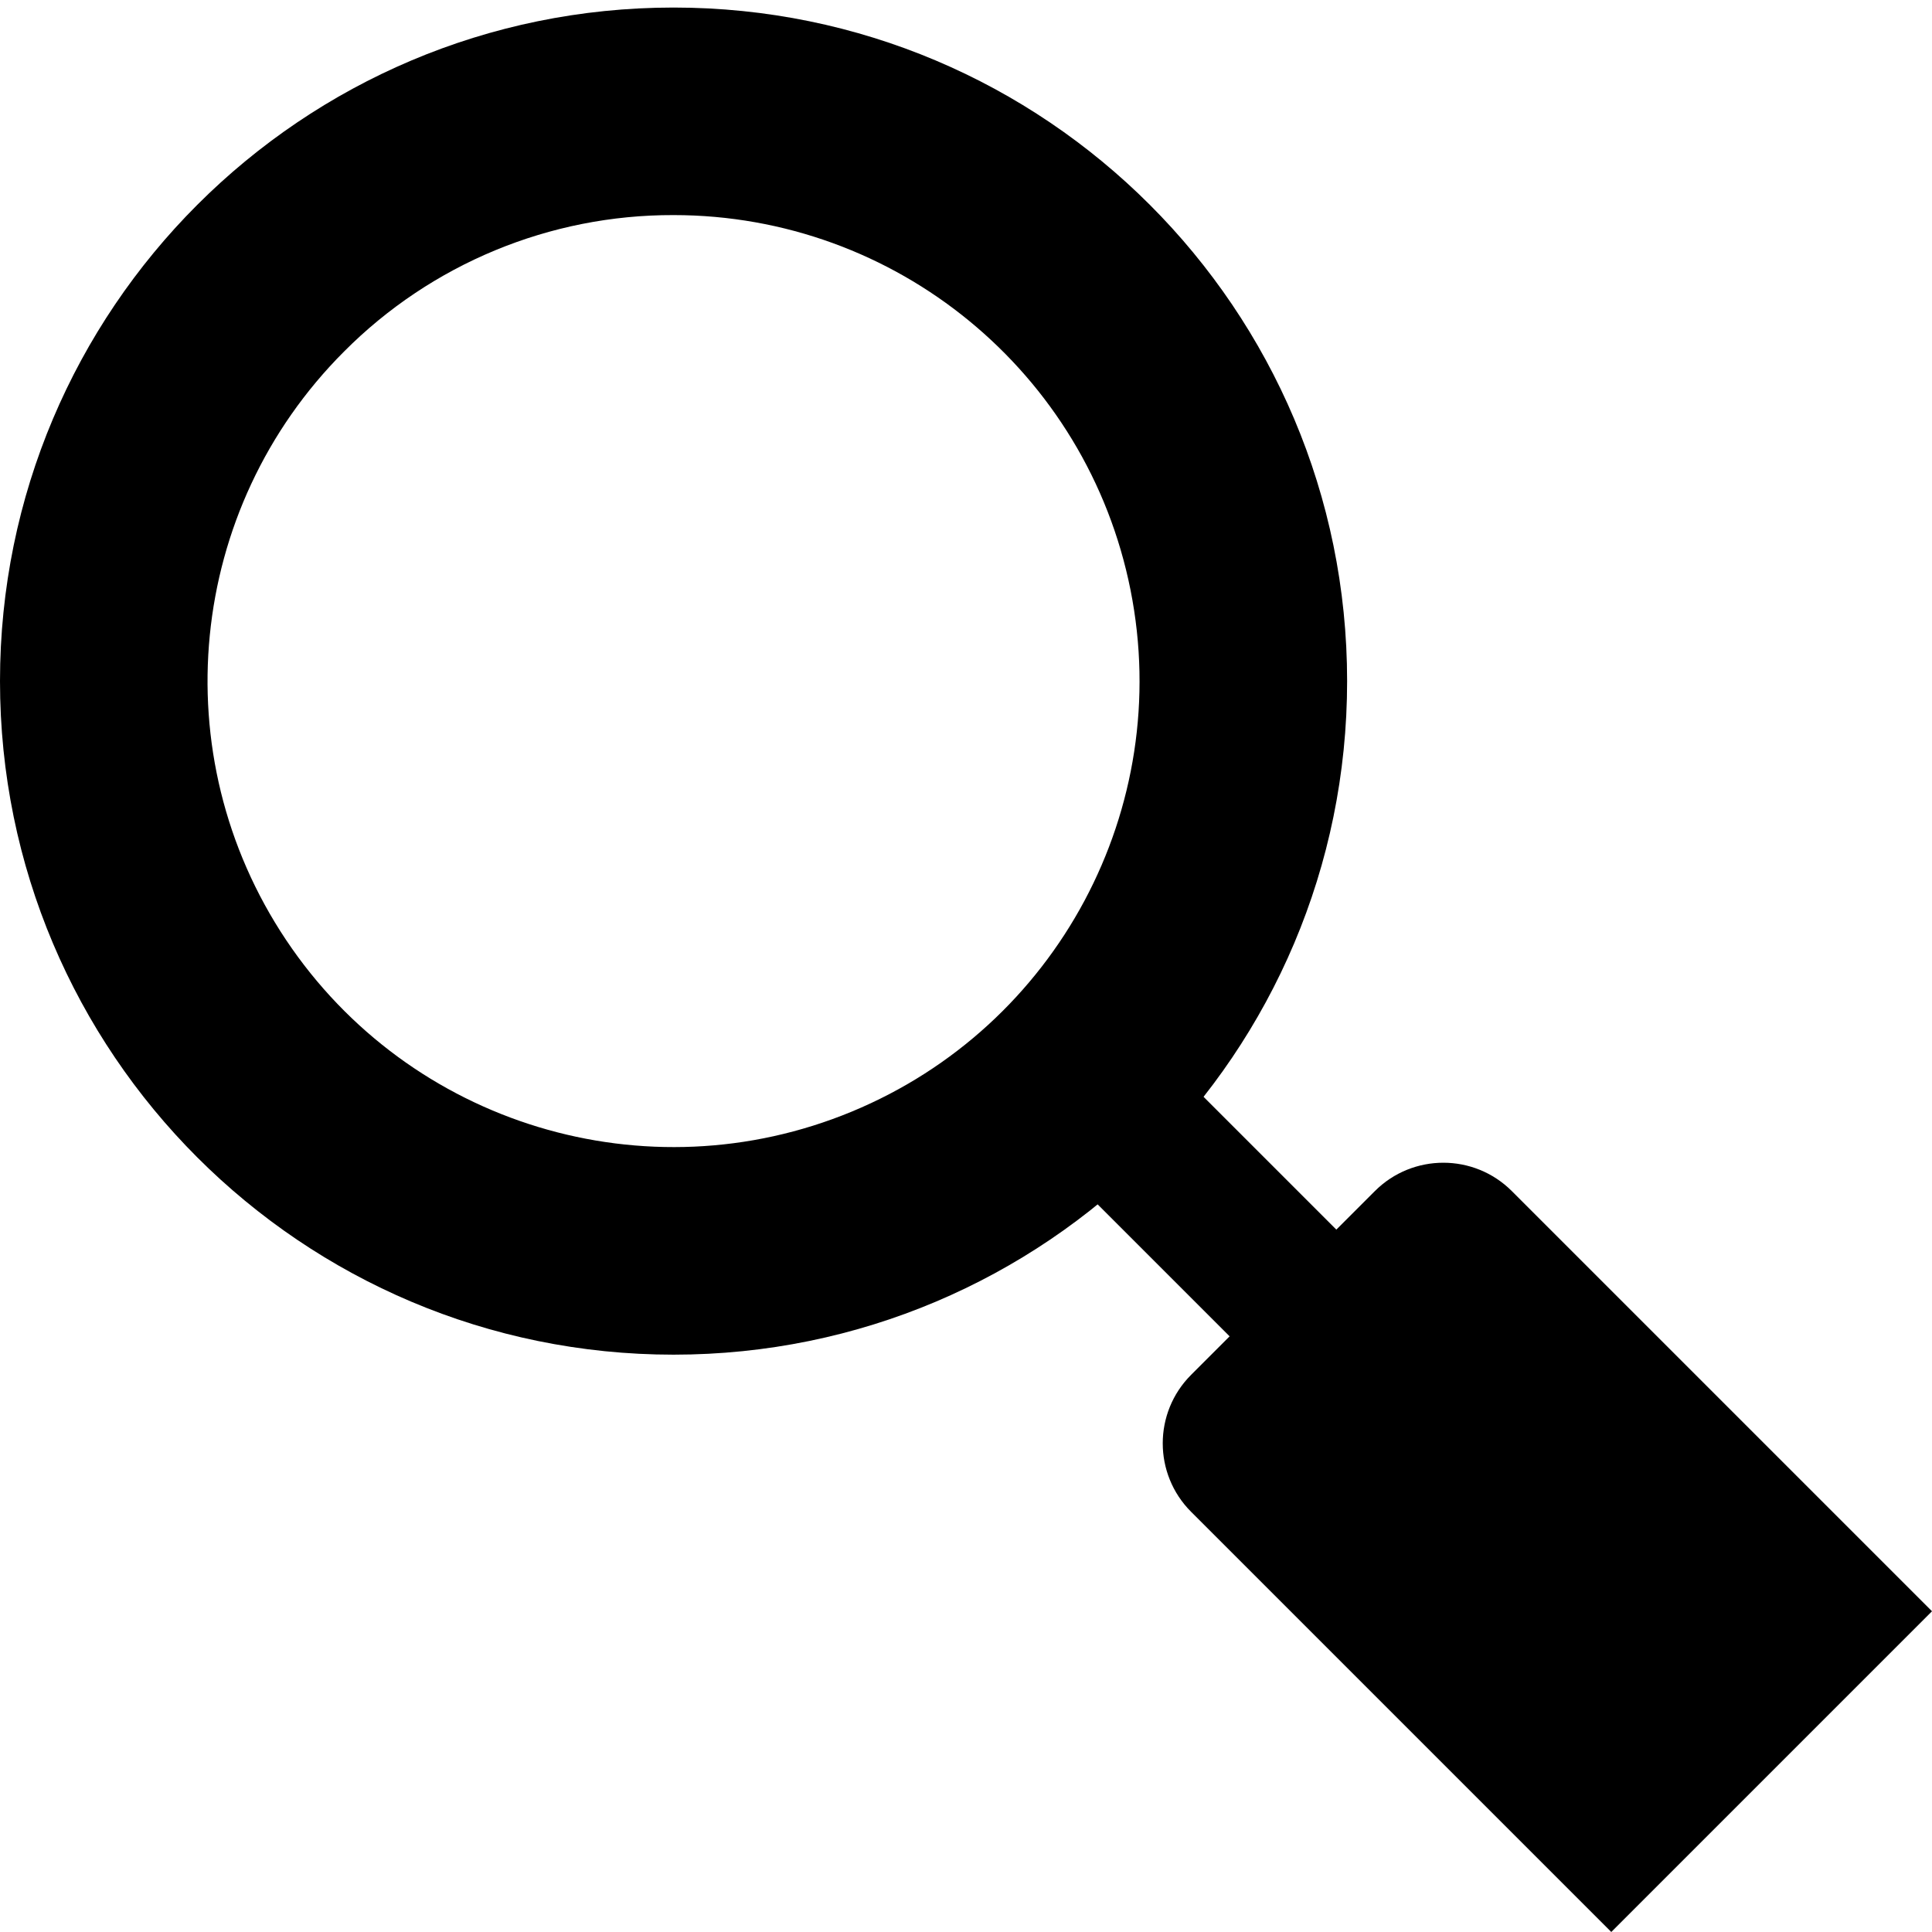
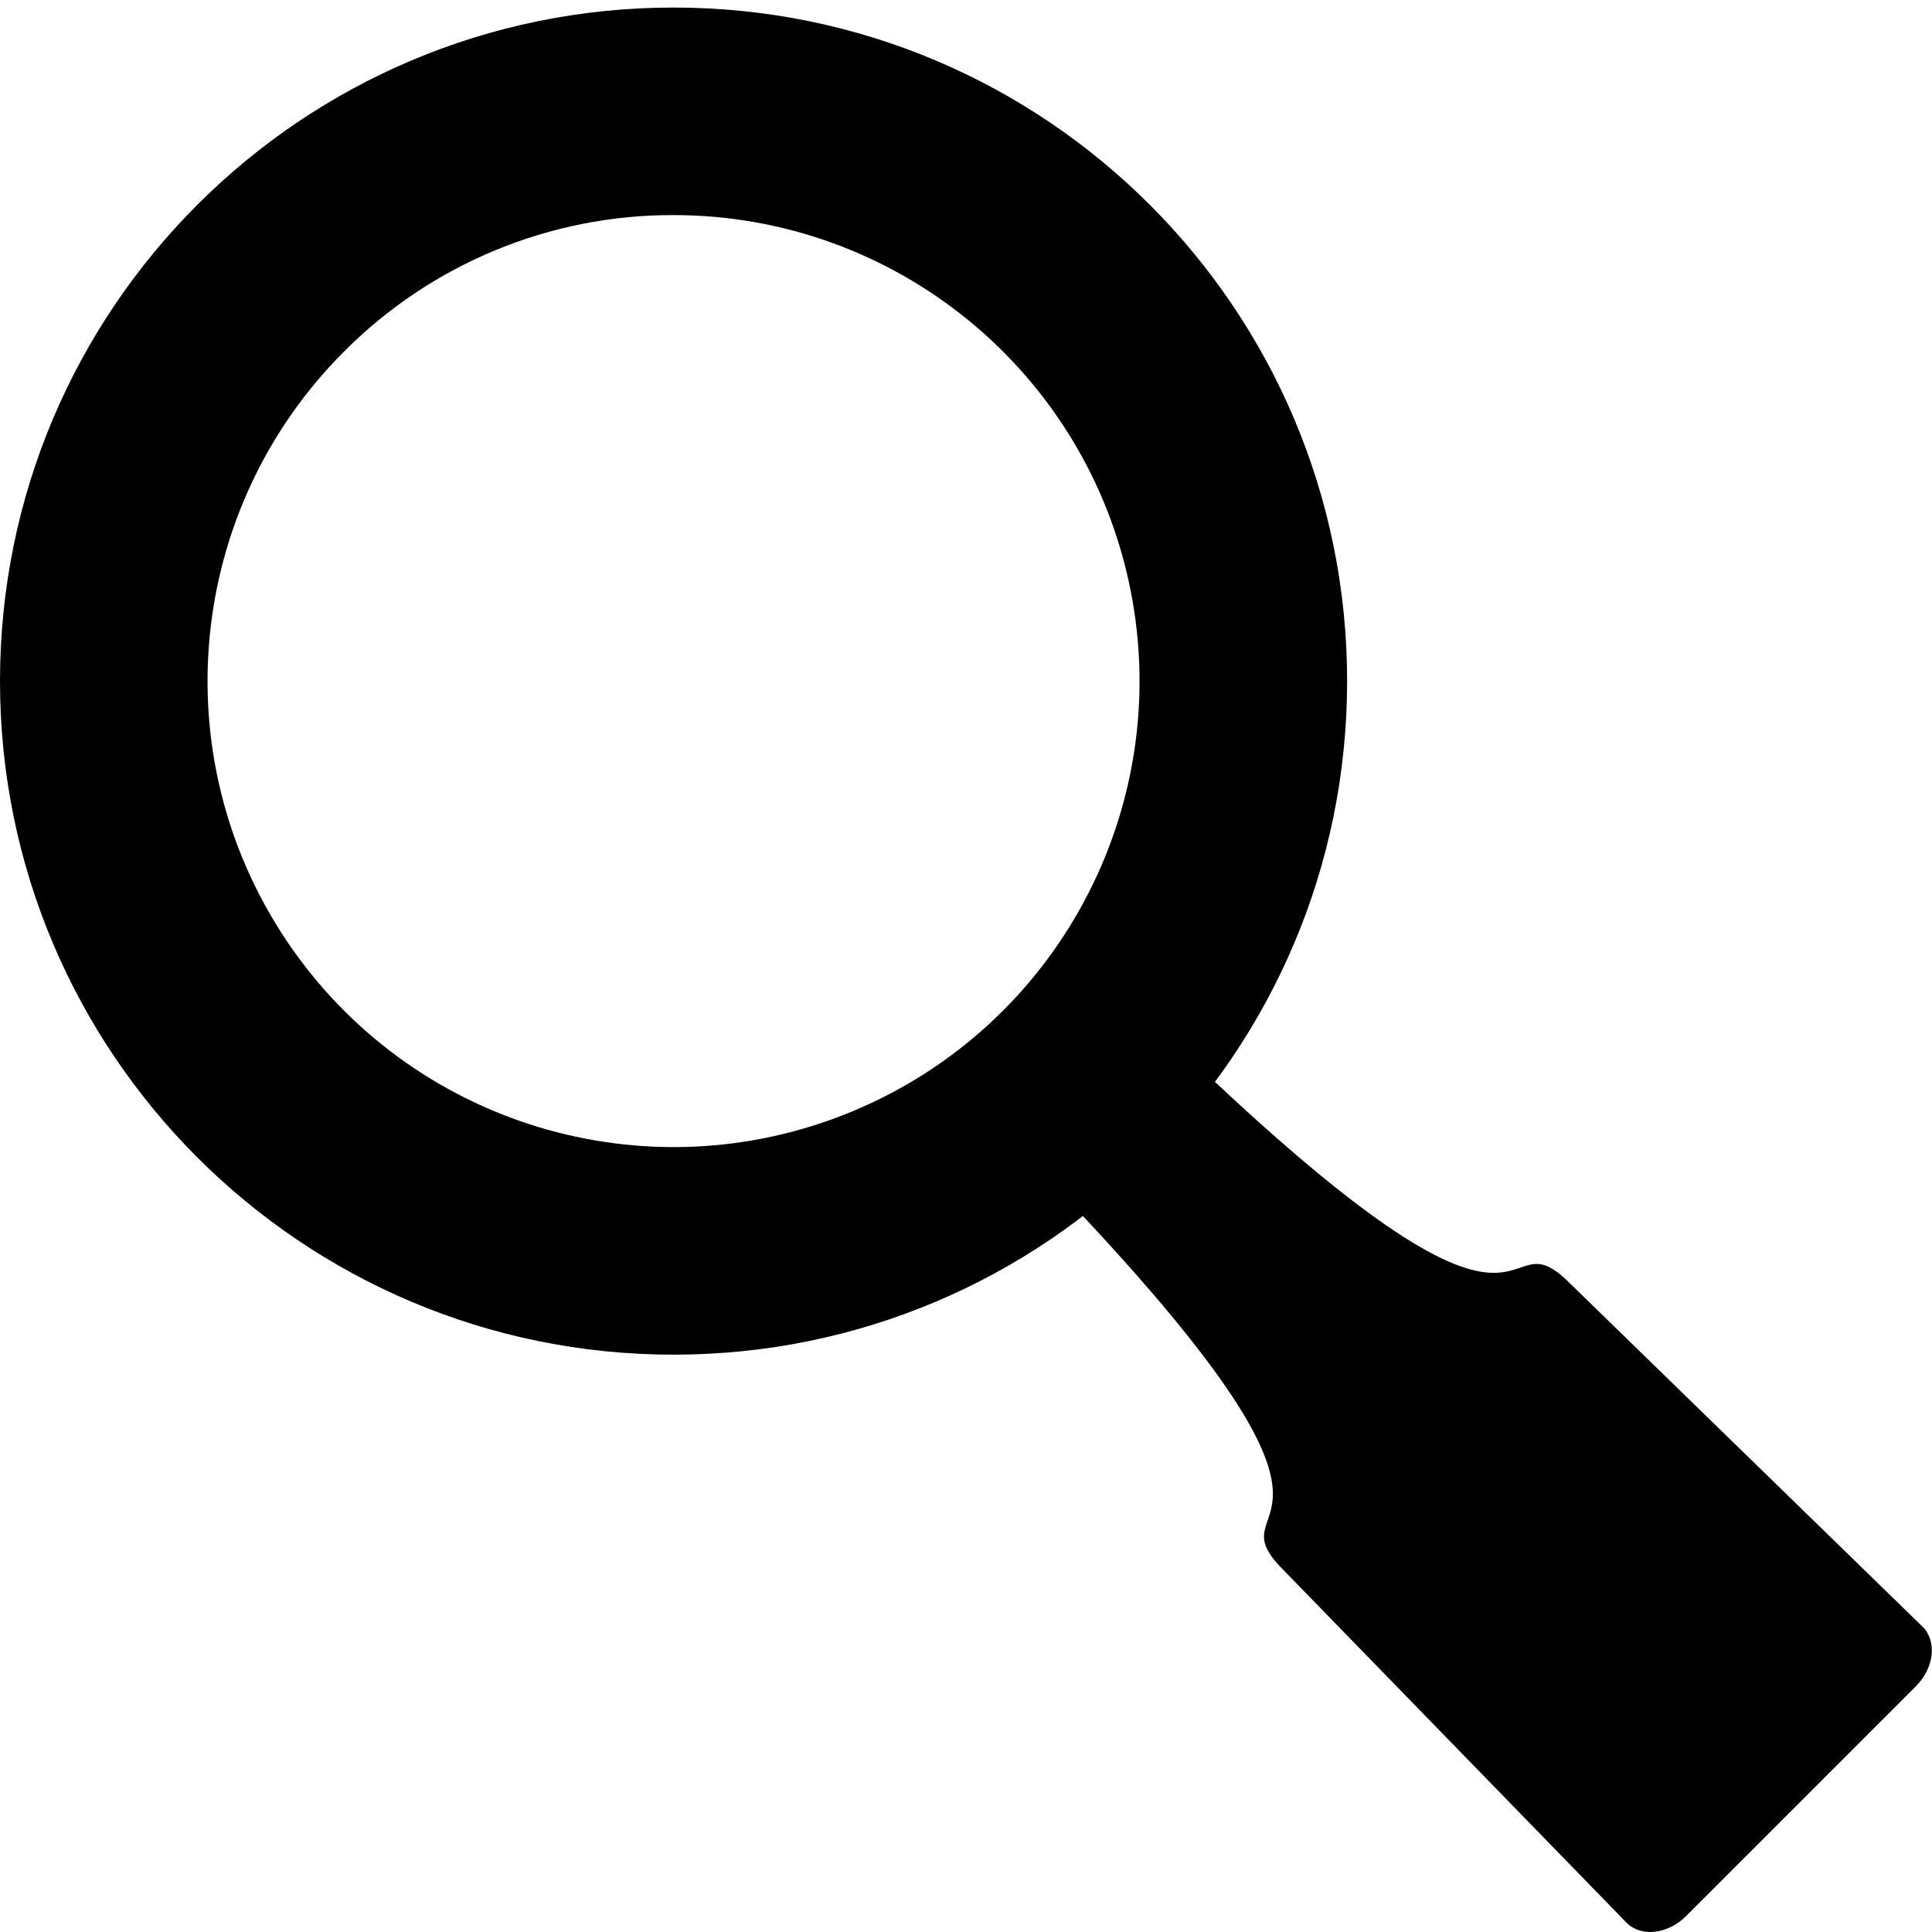
<svg xmlns="http://www.w3.org/2000/svg" viewBox="0 0 512 512">
-   <g id="e1152381-29b7-4ef8-8aed-243f71acb66c" data-name="Layer 2">
+   <g id="e1ab348d-a8c0-44cf-98a4-fcda5856b876" data-name="Layer 2">
    <path d="M178.5,57A123.49,123.49,0,1,1,91.17,93.17,122.72,122.72,0,0,1,178.5,57m0-55A178.5,178.5,0,1,0,357,180.5,178.5,178.5,0,0,0,178.5,2Z" />
-     <path d="M370.32,313.18h68.86a25.67,25.67,0,0,1,25.67,25.67V496.32a0,0,0,0,1,0,0H344.65a0,0,0,0,1,0,0V338.85a25.67,25.67,0,0,1,25.67-25.67Z" transform="translate(-167.65 404.75) rotate(-45)" />
-     <rect x="320.24" y="260.71" width="40" height="159.07" transform="translate(-140.93 340.24) rotate(-45)" />
+     <path d="M416,340.05c-21.39-21.39-2.11,39.35-119.92-78.47l-16.92,16.91-.67.67-16.91,16.91C379.4,413.89,318.67,394.61,340.06,416l91,93.55c3.87,3.87,10.94,3.06,15.79-1.79l30.1-30.1.67-.67,30.1-30.1c4.86-4.86,5.66-11.92,1.79-15.79Z" />
  </g>
</svg>
